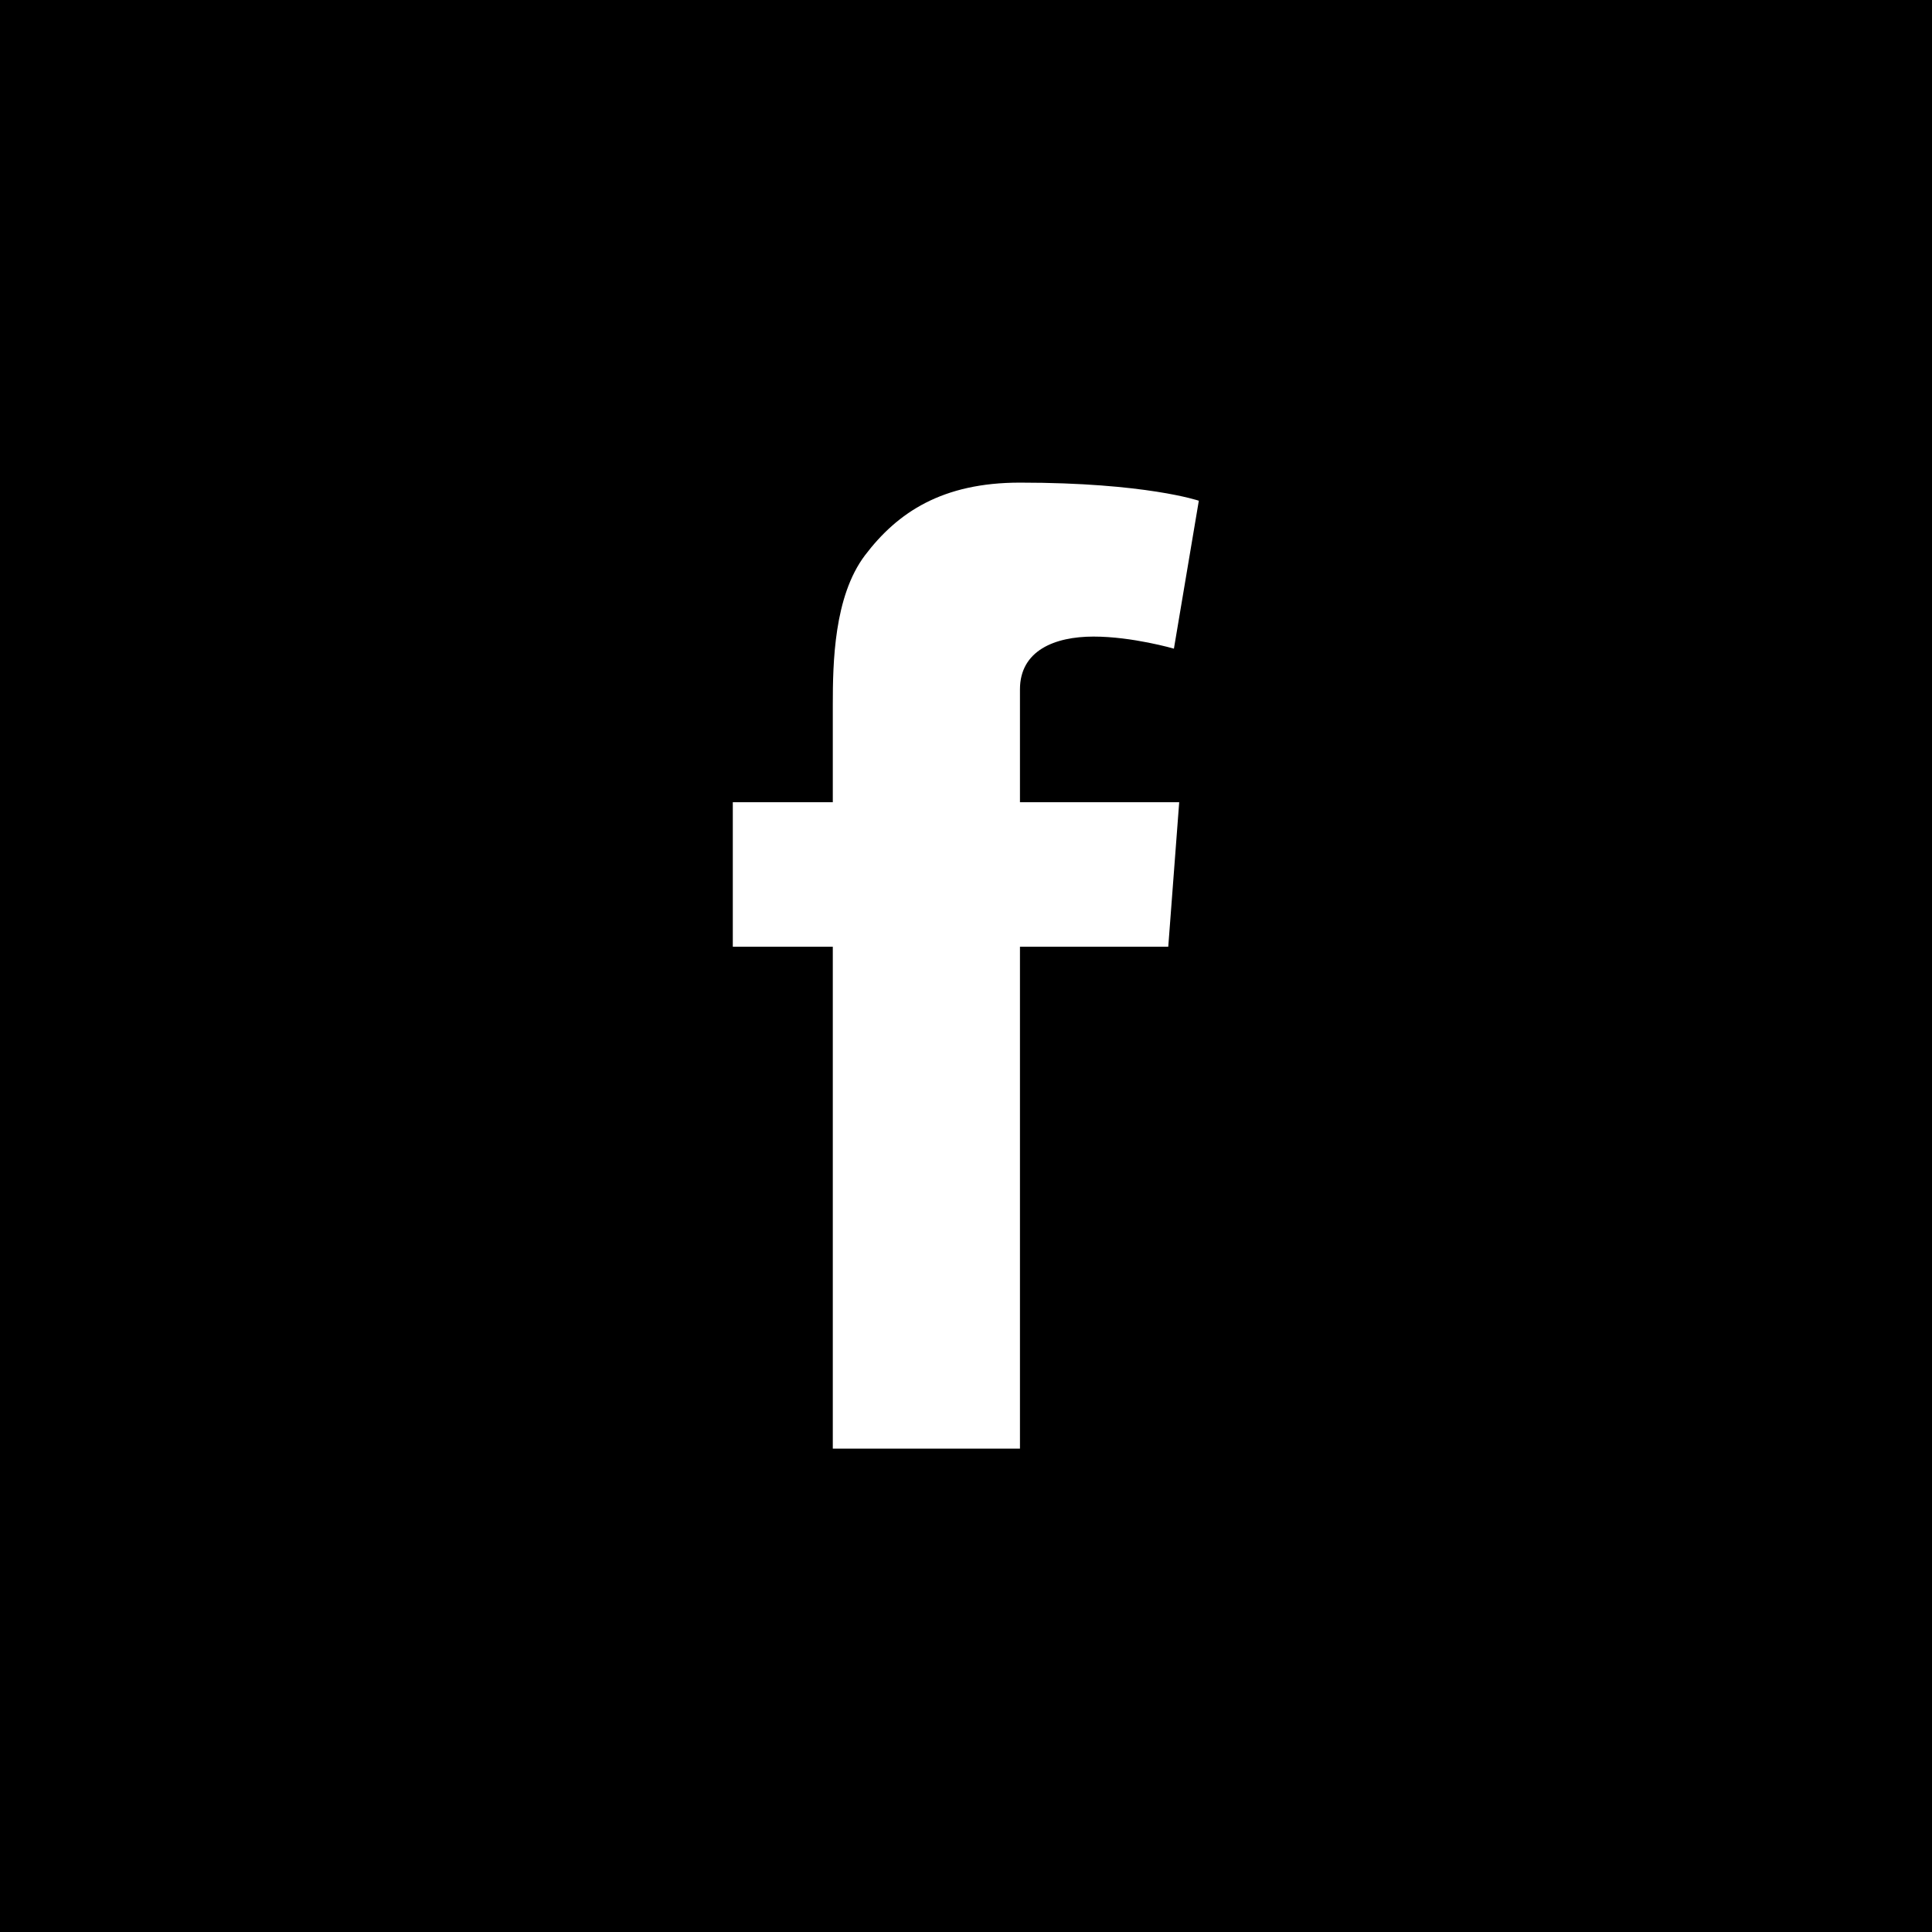
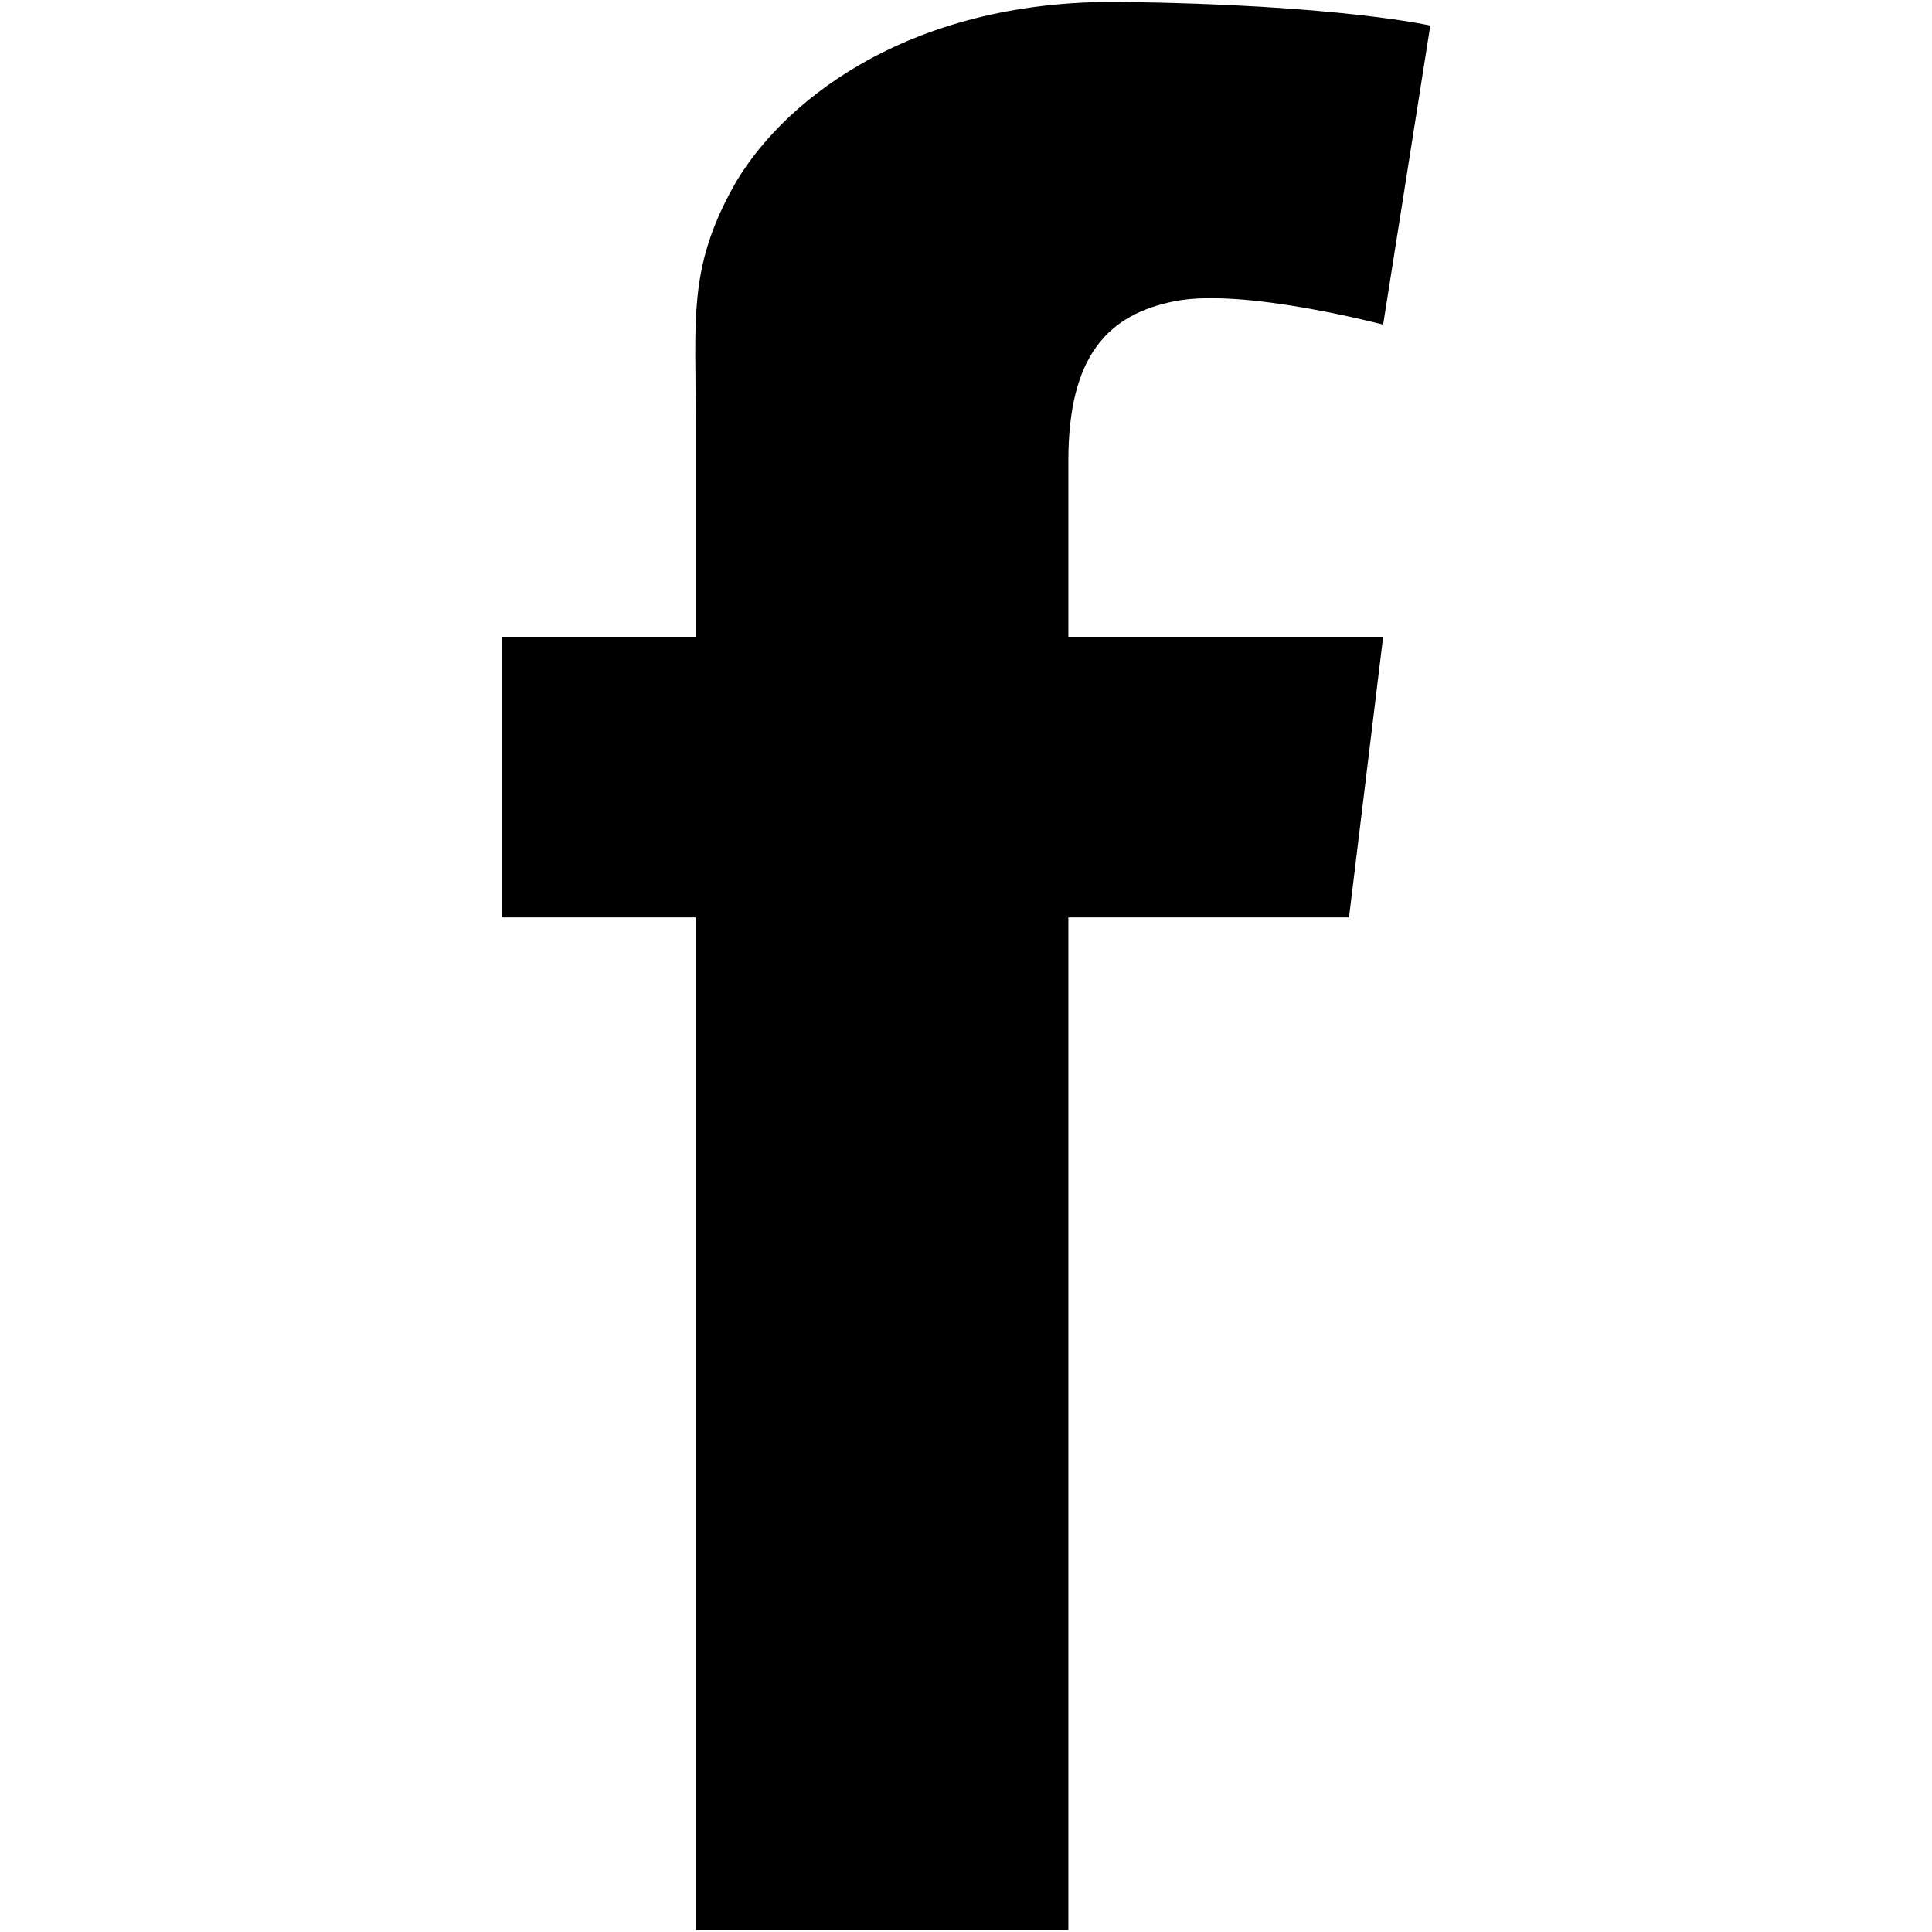
- <svg xmlns="http://www.w3.org/2000/svg" fill="#000000" height="800px" width="800px" version="1.1" id="Layer_1" viewBox="-143 145 512 512" xml:space="preserve">
-   <path d="M-143,145v512h512V145H-143z M169.5,357.6l-2.9,38.3h-39.3v133H77.7v-133H51.2v-38.3h26.5v-25.7c0-11.3,0.3-28.8,8.5-39.7  c8.7-11.5,20.6-19.3,41.1-19.3c33.4,0,47.4,4.8,47.4,4.8l-6.6,39.2c0,0-11-3.2-21.3-3.2c-10.3,0-19.5,3.7-19.5,14v29.9H169.5z" />
+ <svg xmlns="http://www.w3.org/2000/svg" fill="#000000" version="1.1" width="800px" height="800px" viewBox="0 0 512 512" xml:space="preserve">
+   <g id="7935ec95c421cee6d86eb22ecd11b7e3">
+     <path style="display: inline;" d="M283.122,122.174c0,5.24,0,22.319,0,46.583h83.424l-9.045,74.367h-74.379   c0,114.688,0,268.375,0,268.375h-98.726c0,0,0-151.653,0-268.375h-51.443v-74.367h51.443c0-29.492,0-50.463,0-56.302   c0-27.82-2.096-41.02,9.725-62.578C205.948,28.32,239.308-0.174,297.007,0.512c57.713,0.711,82.04,6.263,82.04,6.263   l-12.501,79.257c0,0-36.853-9.731-54.942-6.263C293.539,83.238,283.122,94.366,283.122,122.174z">
+ 
+ </path>
+   </g>
</svg>
